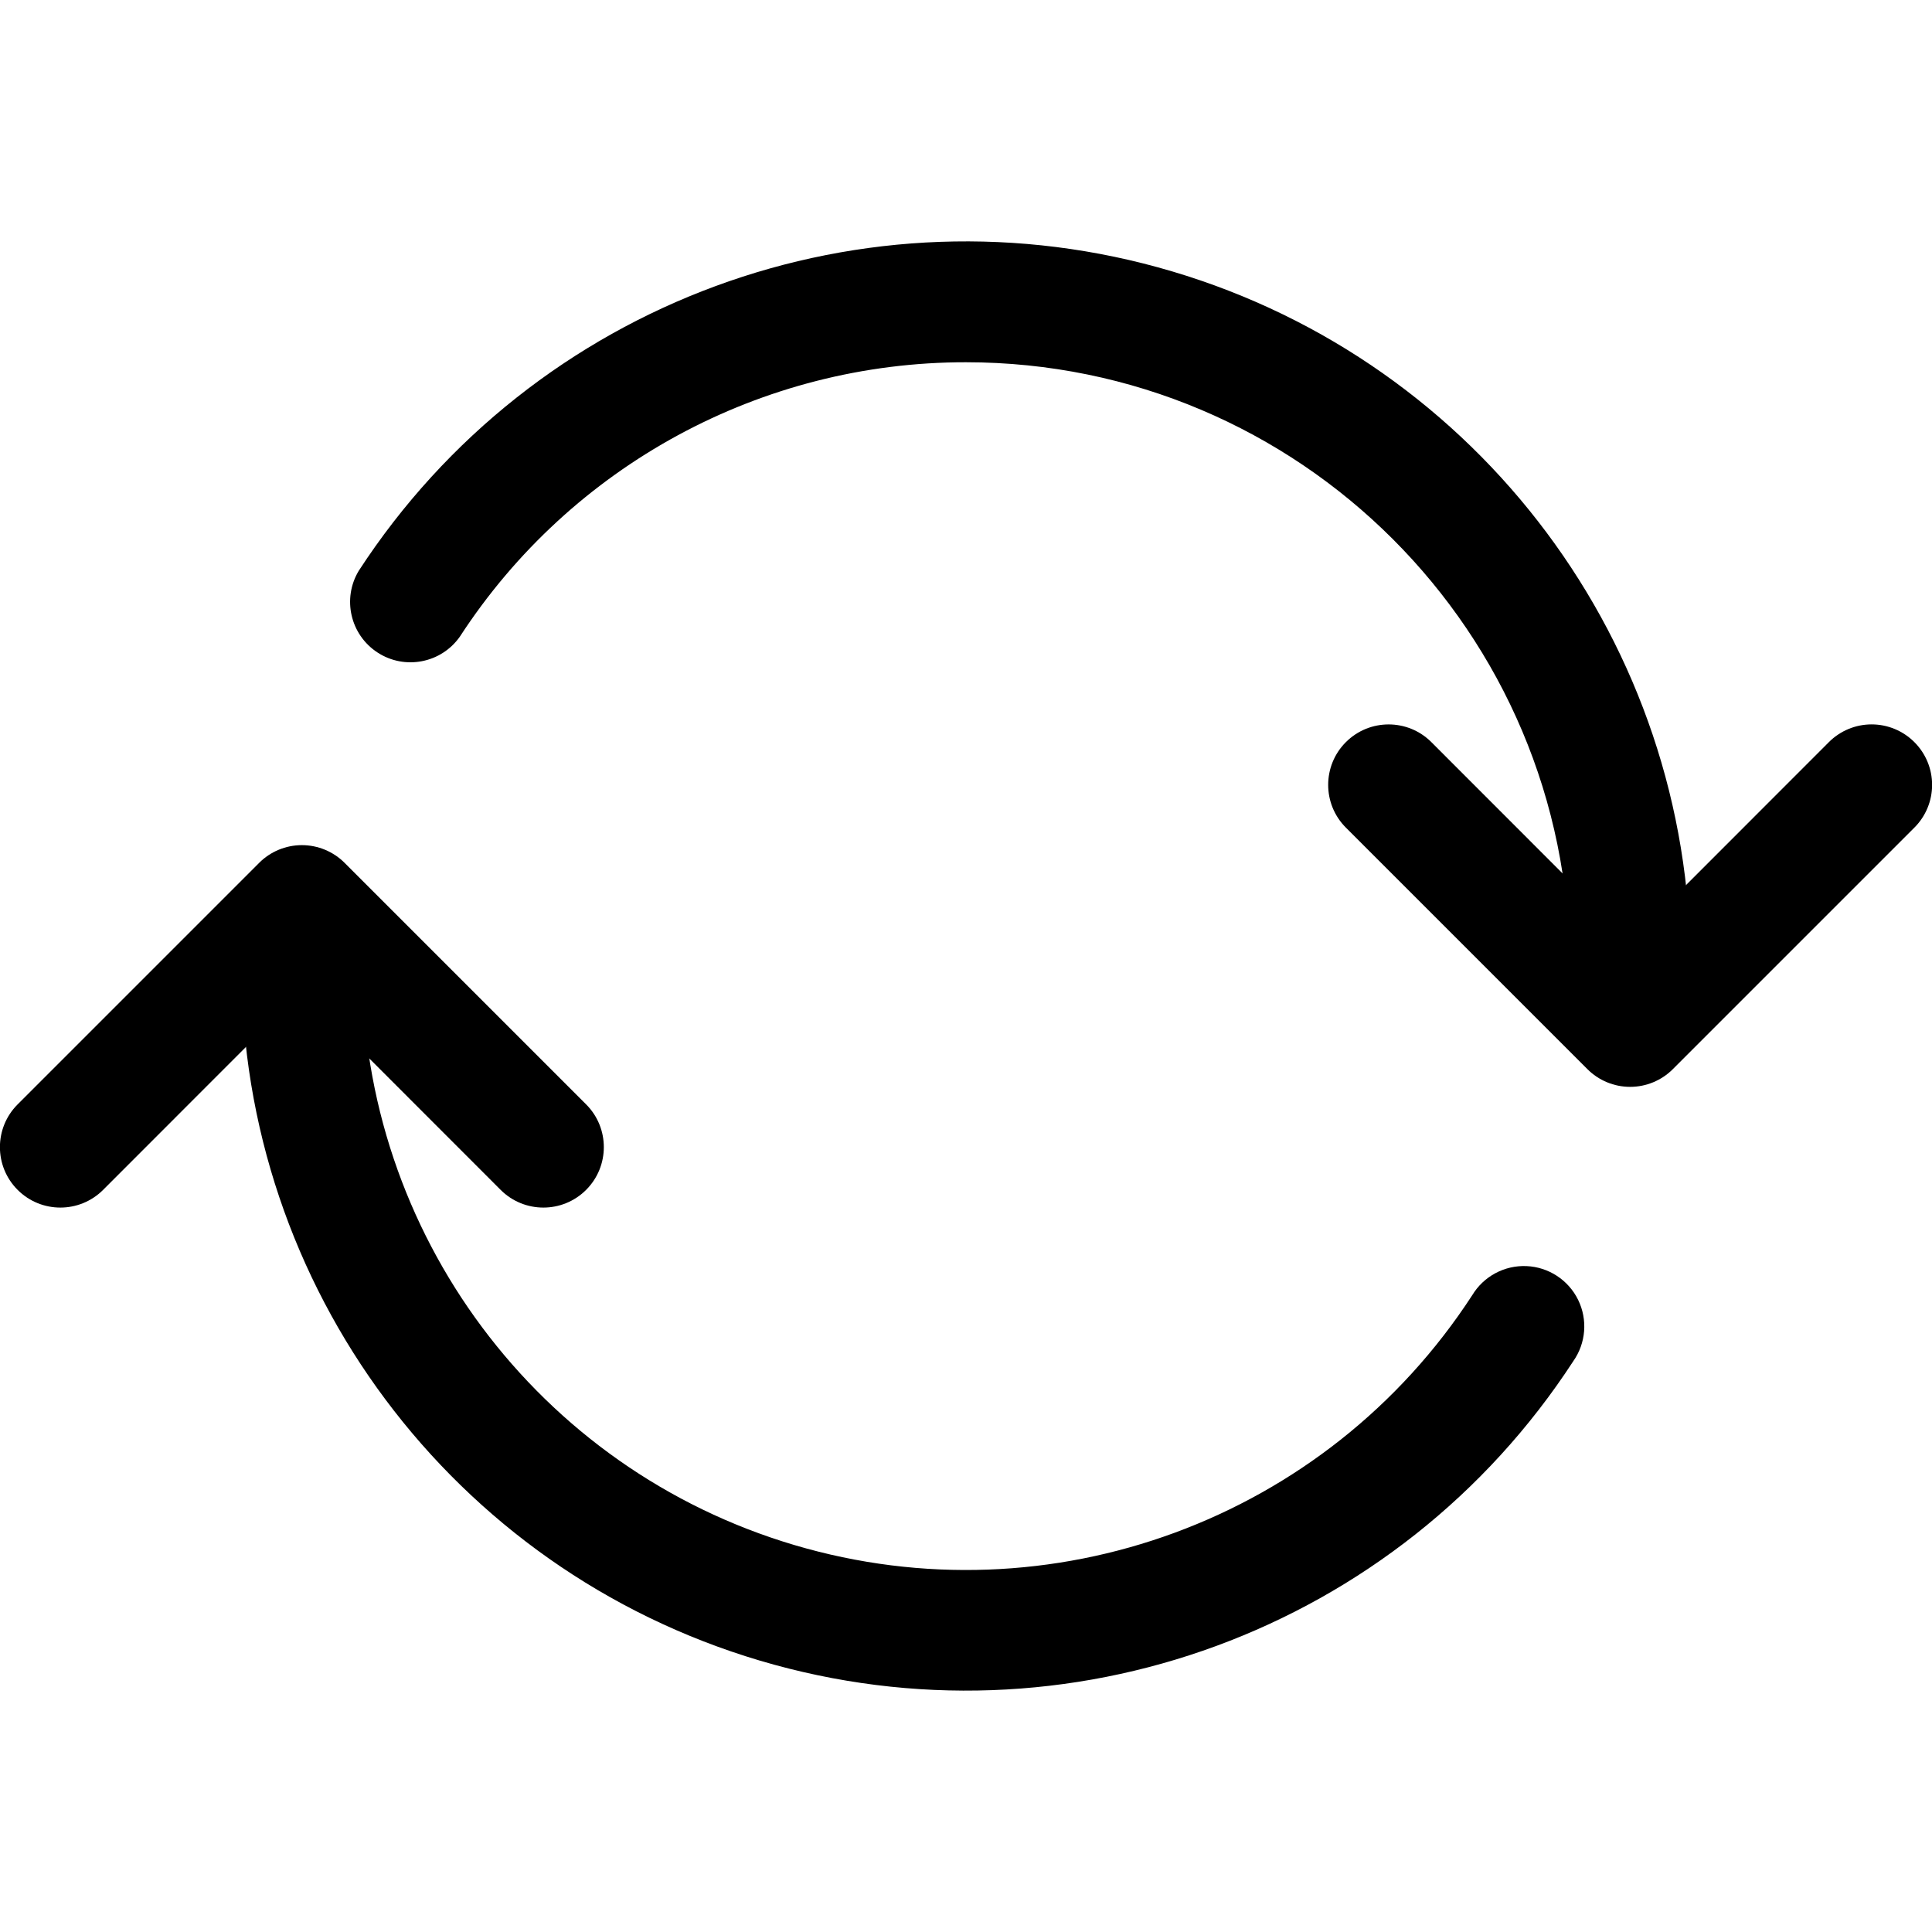
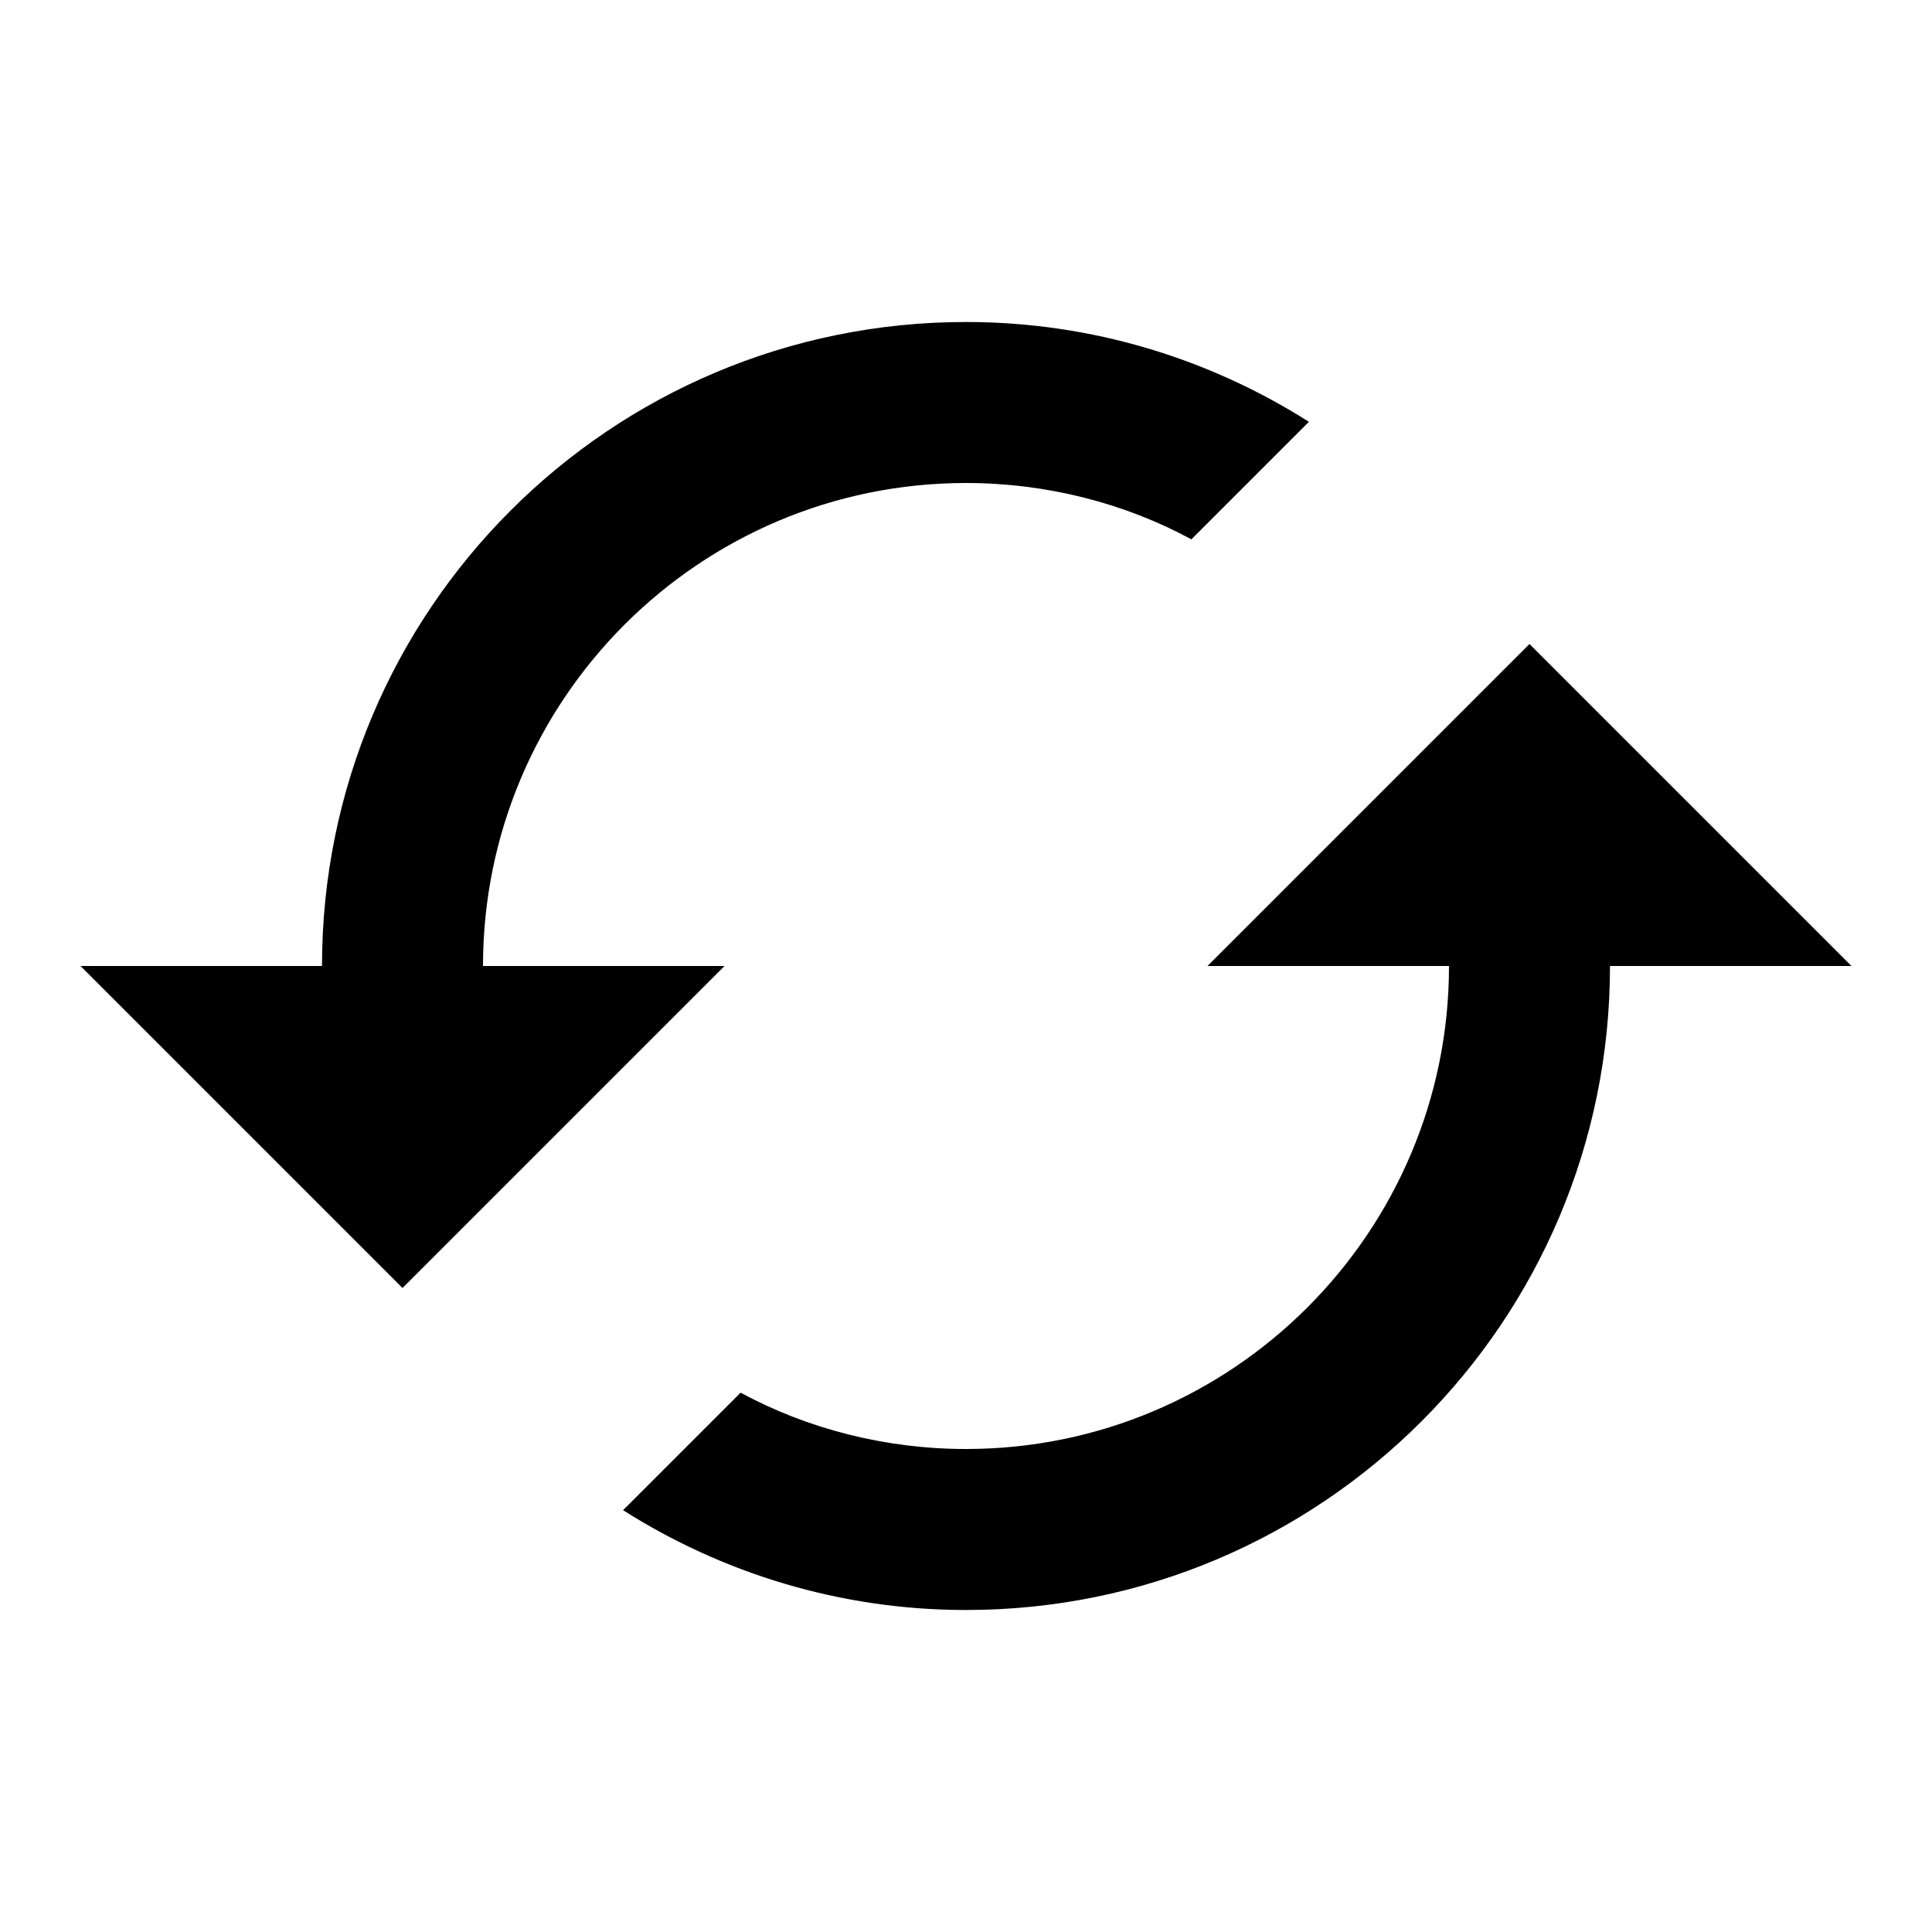
- <svg xmlns="http://www.w3.org/2000/svg" width="16" height="16" viewBox="0 0 16 16" class="bi bi-arrow-repeat" fill="currentColor">
-   <path fill-rule="evenodd" d="M2.854 7.146a.5.5 0 0 0-.708 0l-2 2a.5.5 0 1 0 .708.708L2.5 8.207l1.646 1.647a.5.5 0 0 0 .708-.708l-2-2zm13-1a.5.5 0 0 0-.708 0L13.5 7.793l-1.646-1.647a.5.5 0 0 0-.708.708l2 2a.5.5 0 0 0 .708 0l2-2a.5.5 0 0 0 0-.708z" />
-   <path fill-rule="evenodd" d="M8 3a4.995 4.995 0 0 0-4.192 2.273.5.5 0 0 1-.837-.546A6 6 0 0 1 14 8a.5.5 0 0 1-1.001 0 5 5 0 0 0-5-5zM2.5 7.5A.5.5 0 0 1 3 8a5 5 0 0 0 9.192 2.727.5.5 0 1 1 .837.546A6 6 0 0 1 2 8a.5.5 0 0 1 .501-.5z" />
+ <svg xmlns="http://www.w3.org/2000/svg" version="1.1" width="24" height="24" viewBox="0 0 24 24">
+   <path d="M19,8L15,12H18C18,15.31 15.31,18 12,18C11,18 10.03,17.75 9.2,17.3L7.74,18.76C8.97,19.54 10.43,20 12,20C16.42,20 20,16.42 20,12H23M6,12C6,8.69 8.69,6 12,6C13,6 13.97,6.25 14.8,6.7L16.26,5.24C15.03,4.46 13.57,4 12,4C7.58,4 4,7.58 4,12H1L5,16L9,12" />
</svg>
